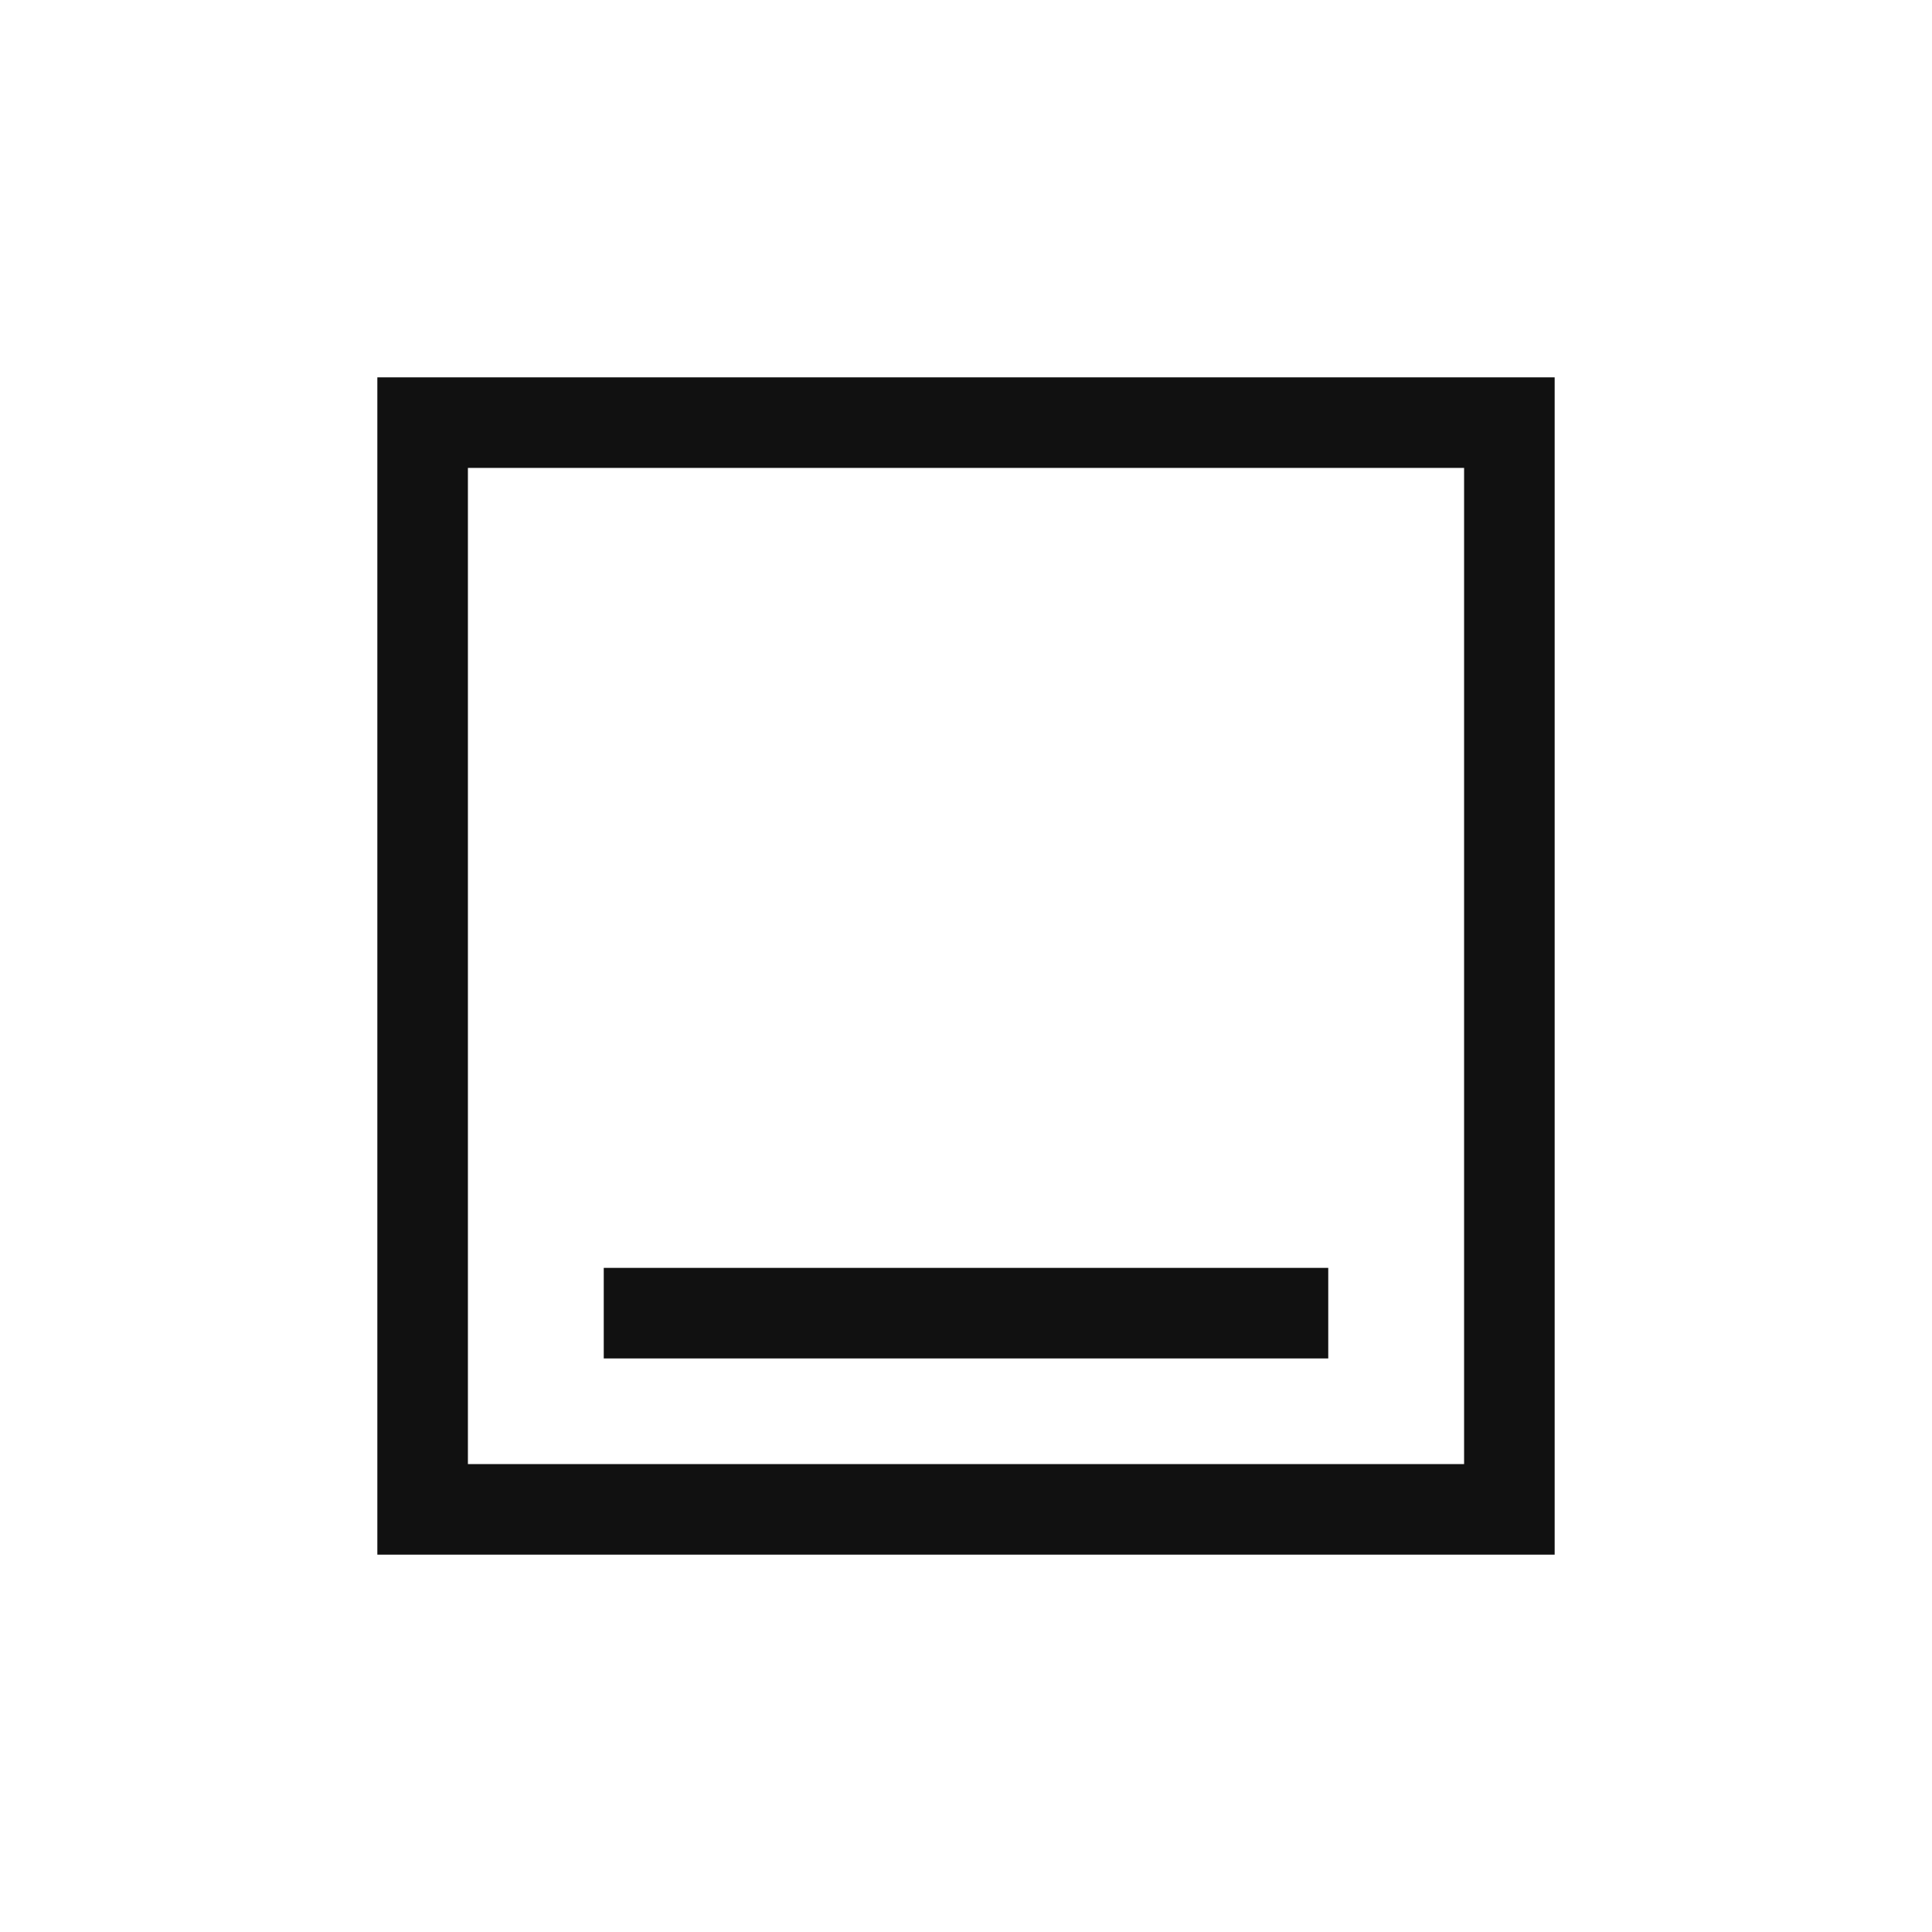
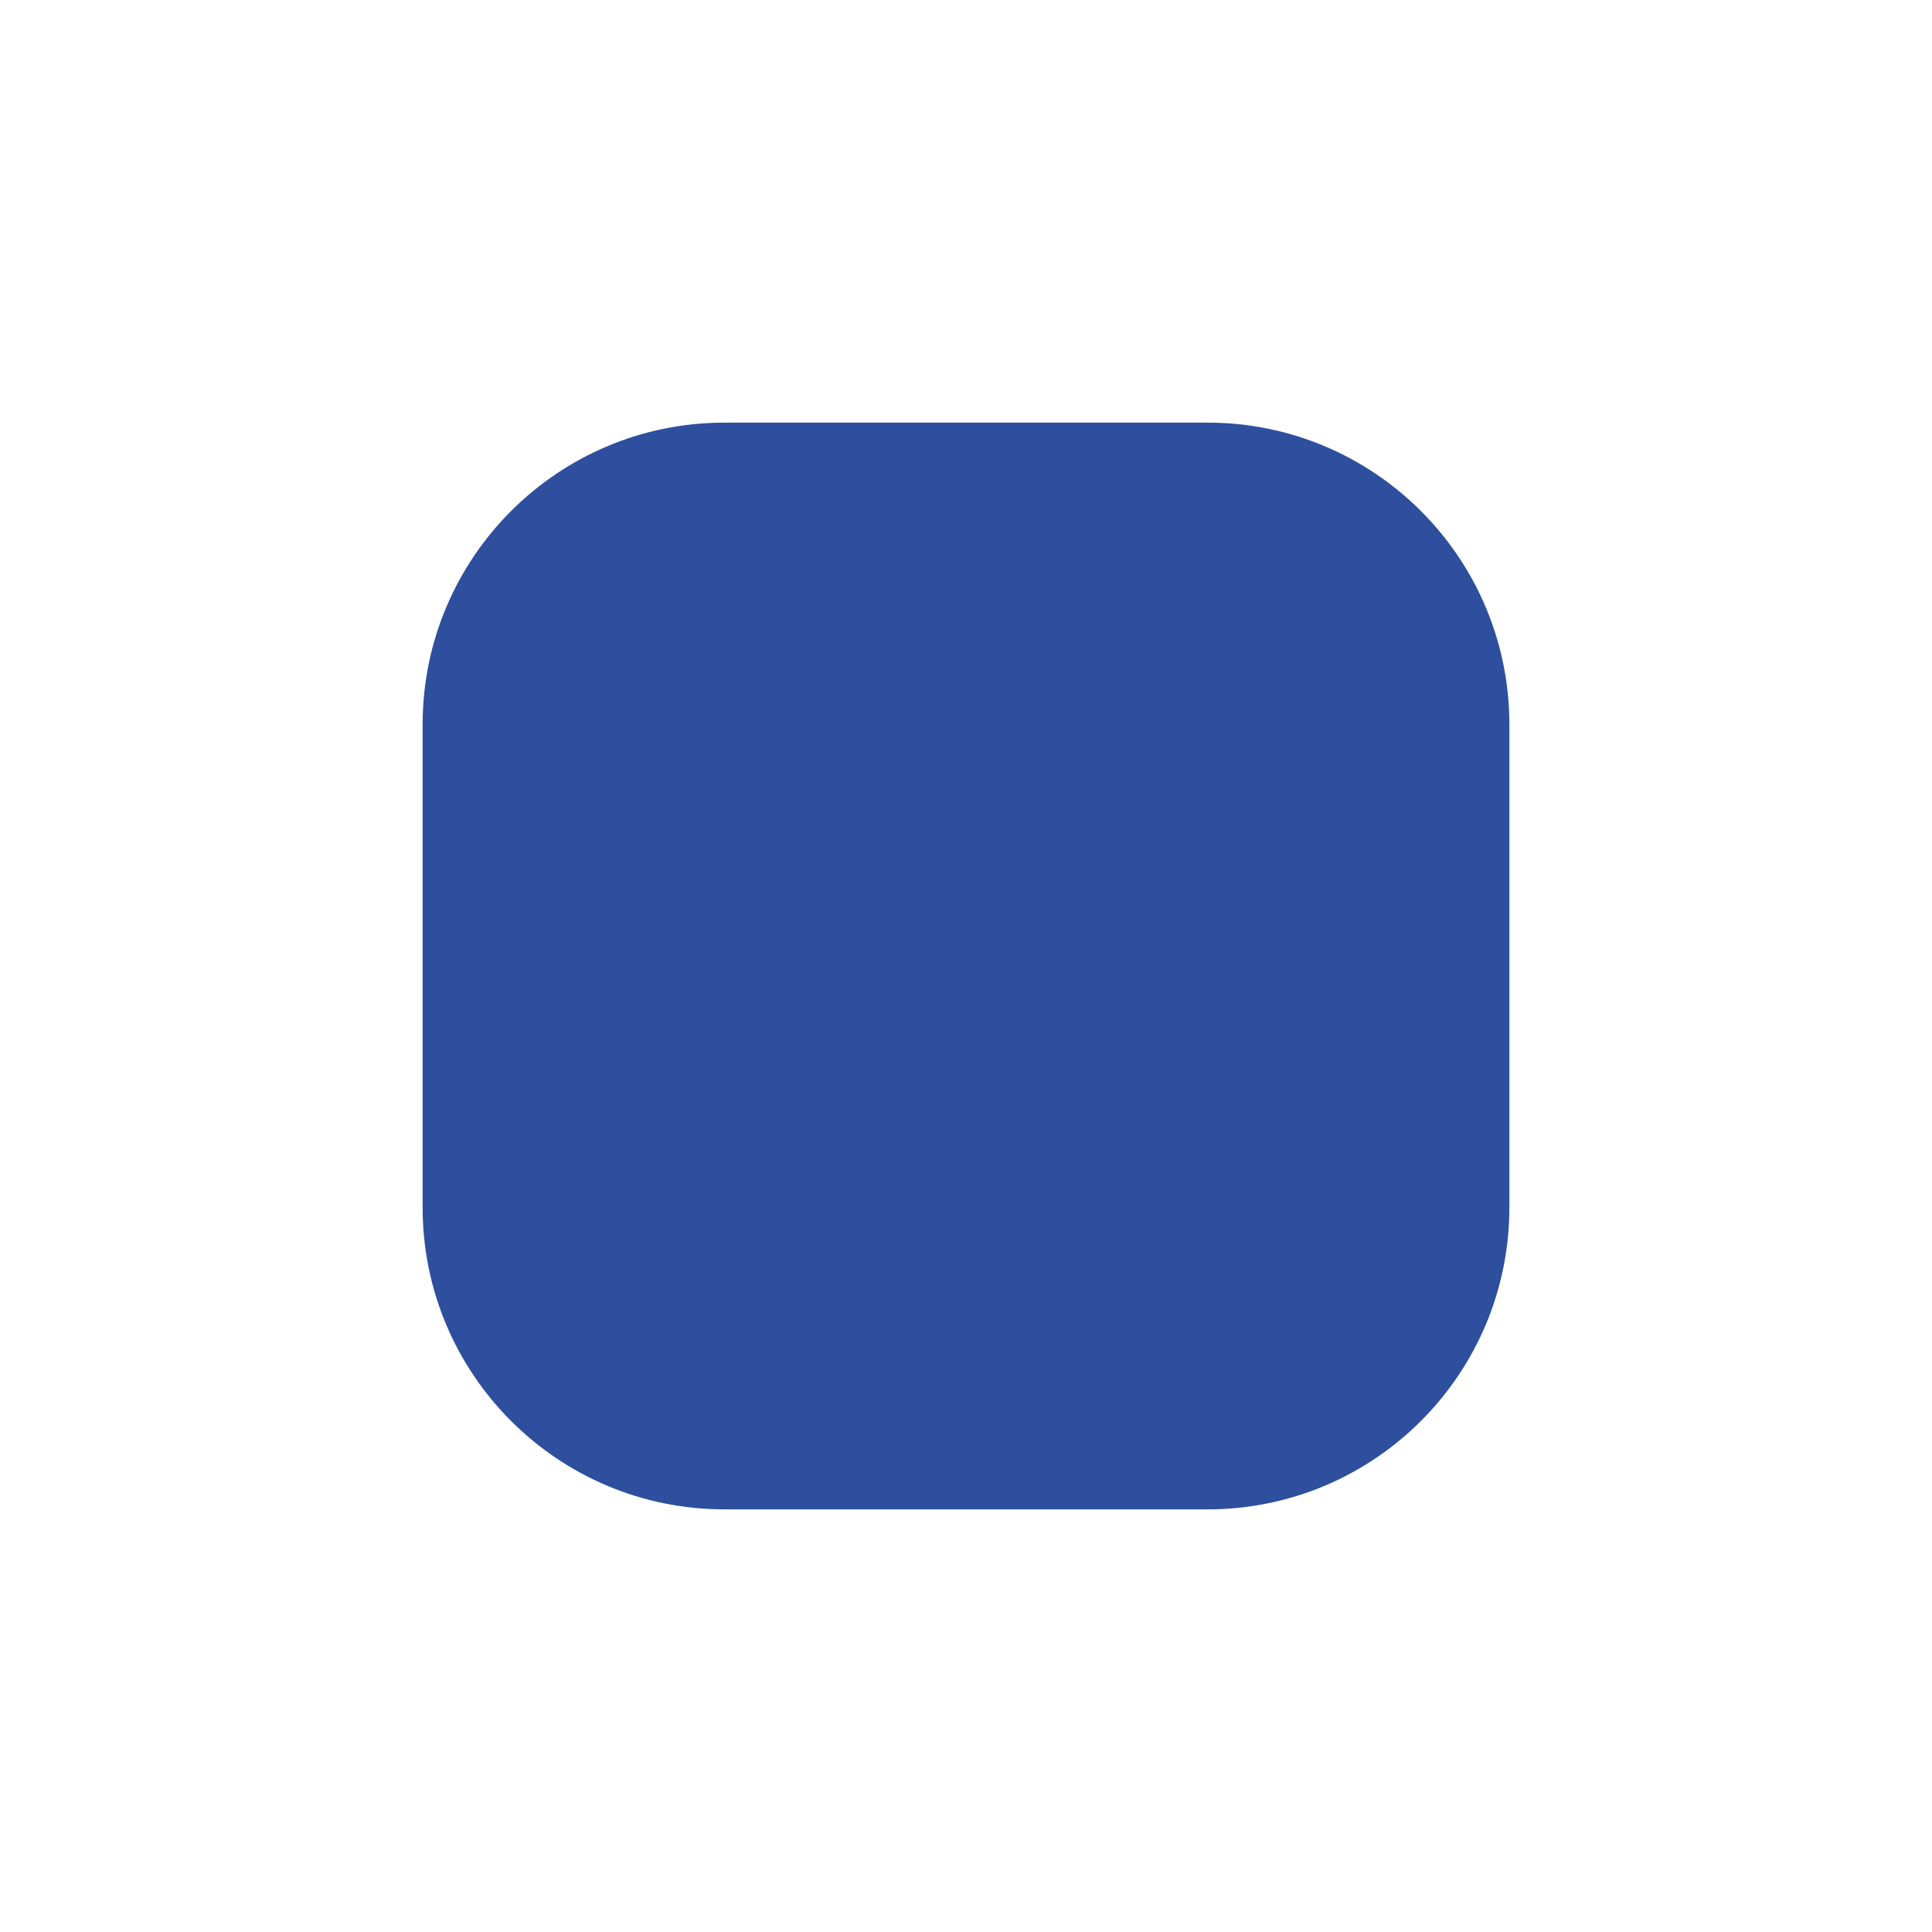
- <svg xmlns="http://www.w3.org/2000/svg" viewBox="0 0 64 64" role="img" aria-label="Alora">
+ <svg xmlns="http://www.w3.org/2000/svg" viewBox="0 0 64 64" role="img" aria-label="Menchly">
  <rect width="64" height="64" fill="#ffffff" />
-   <rect x="14" y="14" width="36" height="36" fill="none" stroke="#111111" stroke-width="3" />
-   <rect x="20" y="42" width="24" height="3" fill="#111111" />
+   <rect x="14" y="14" width="36" height="36" rx="10" fill="#2d4f9e" />
</svg>
